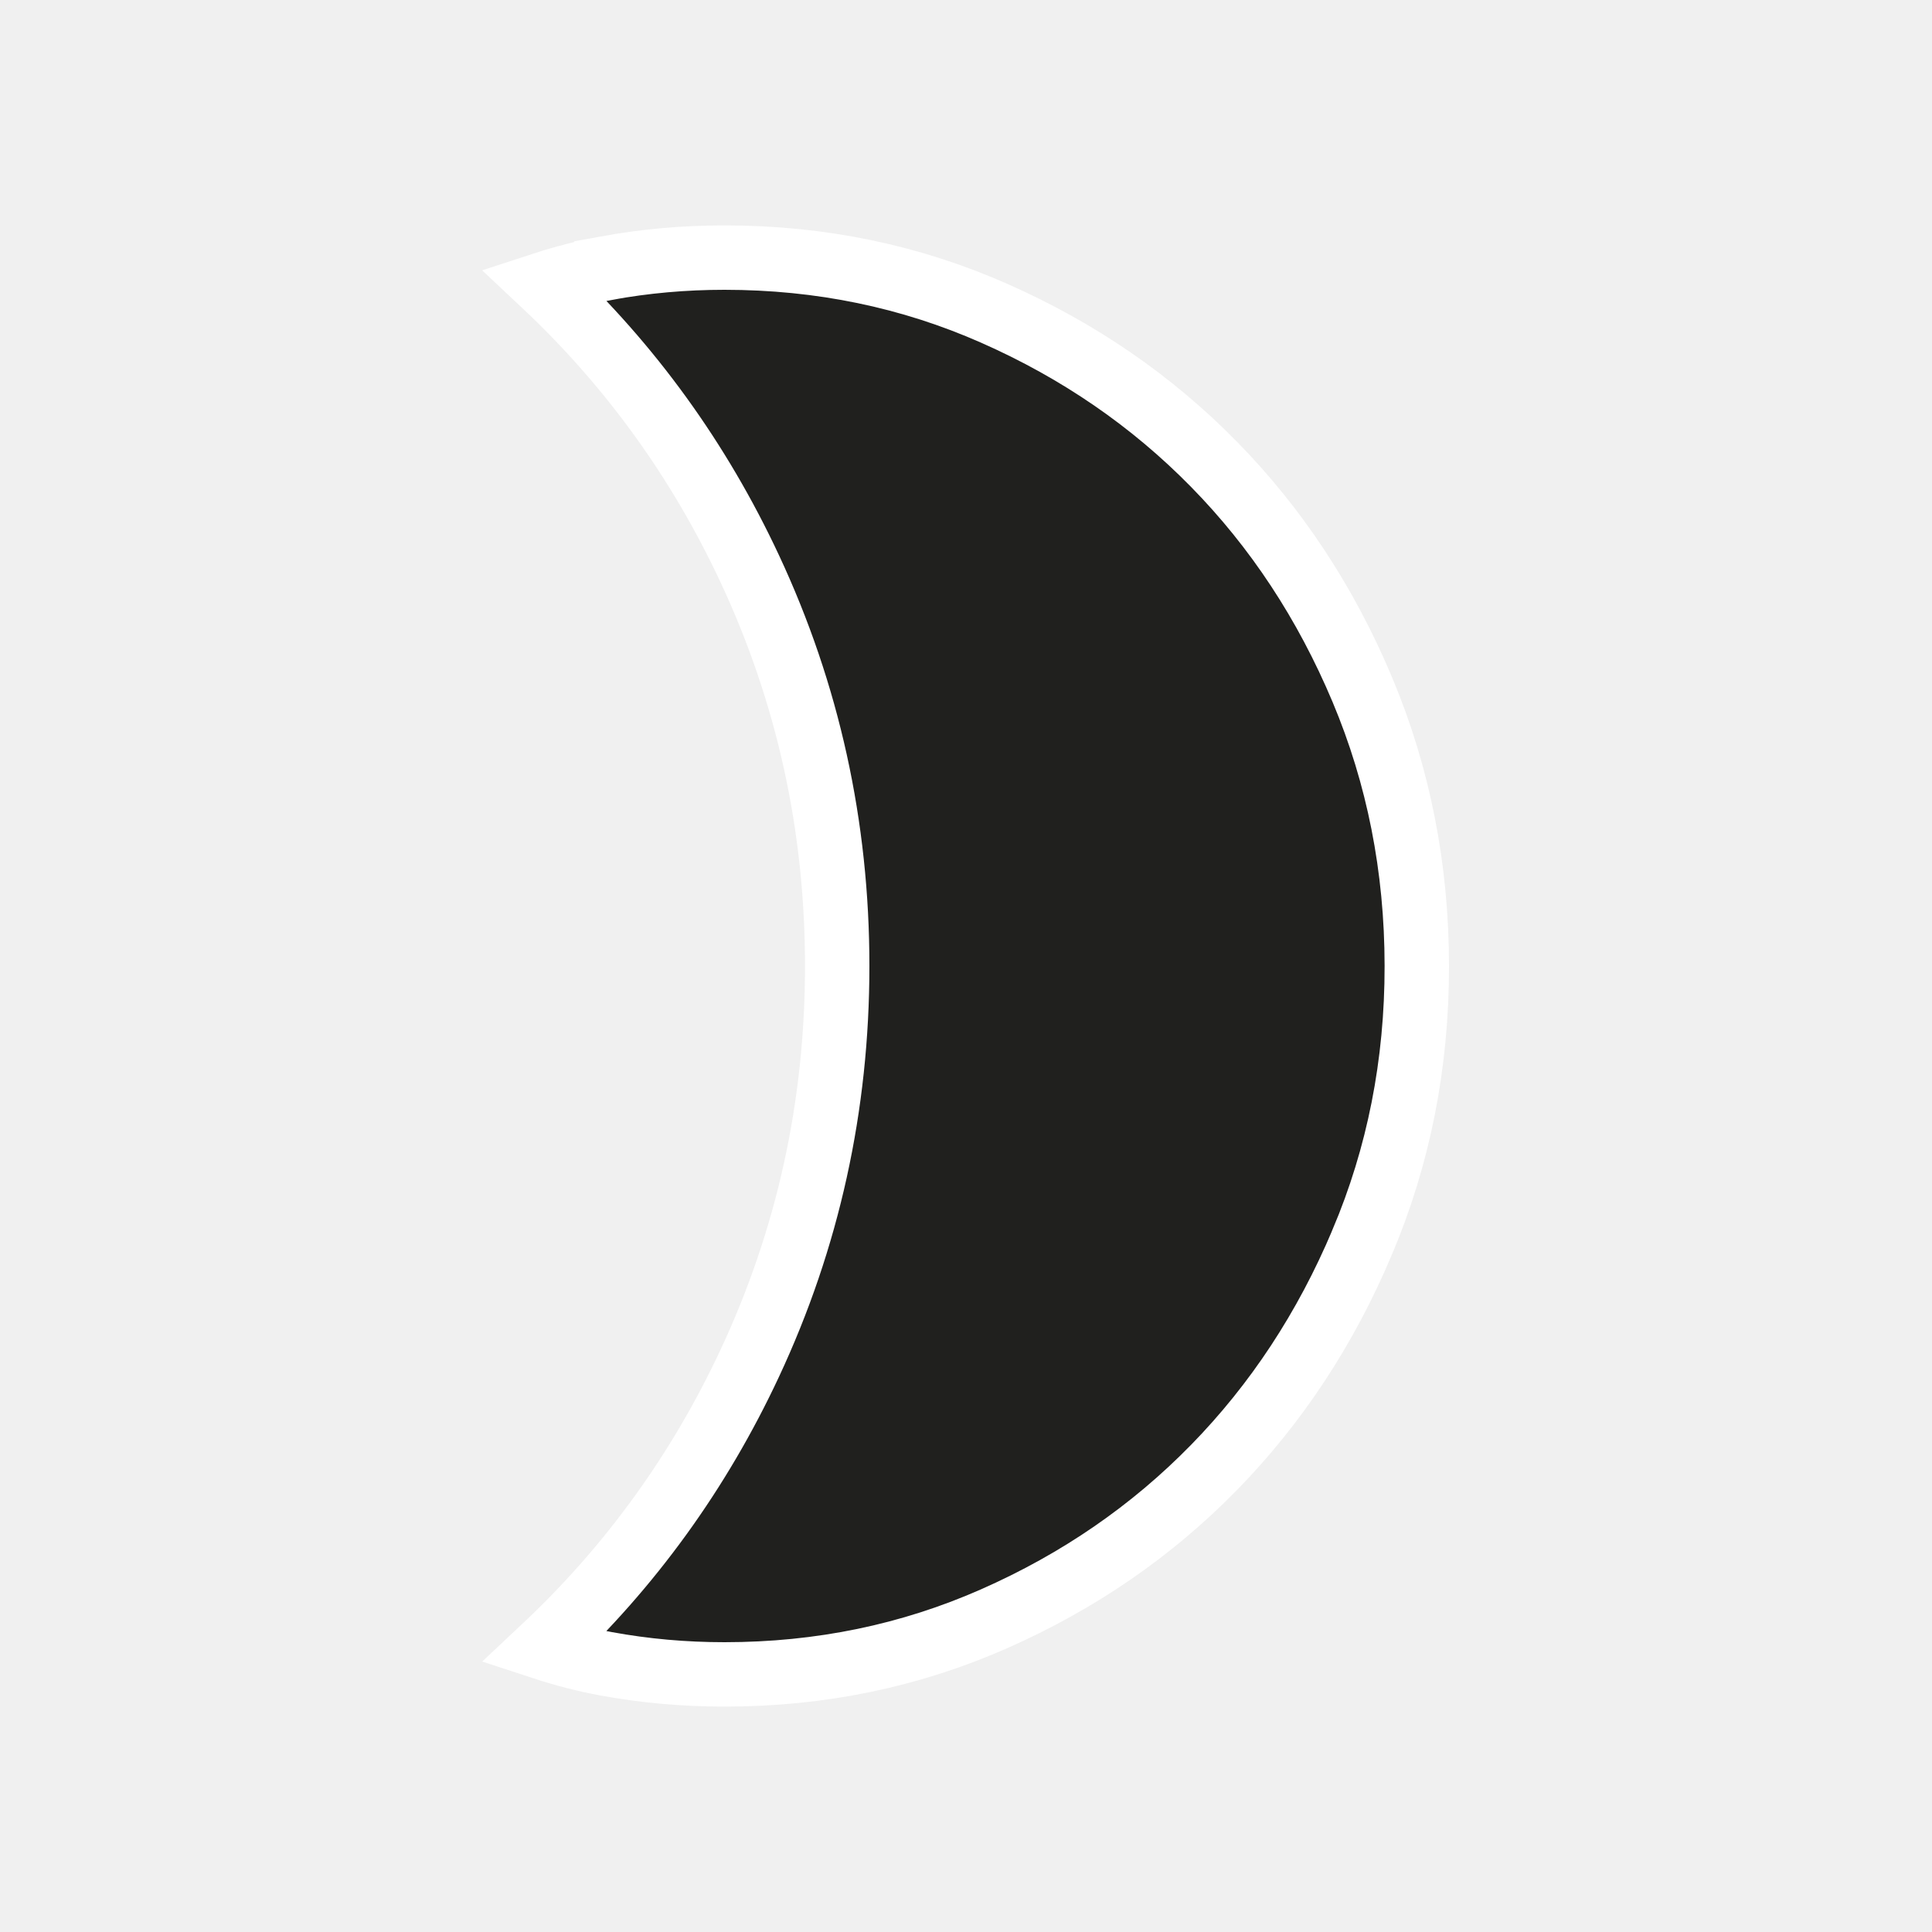
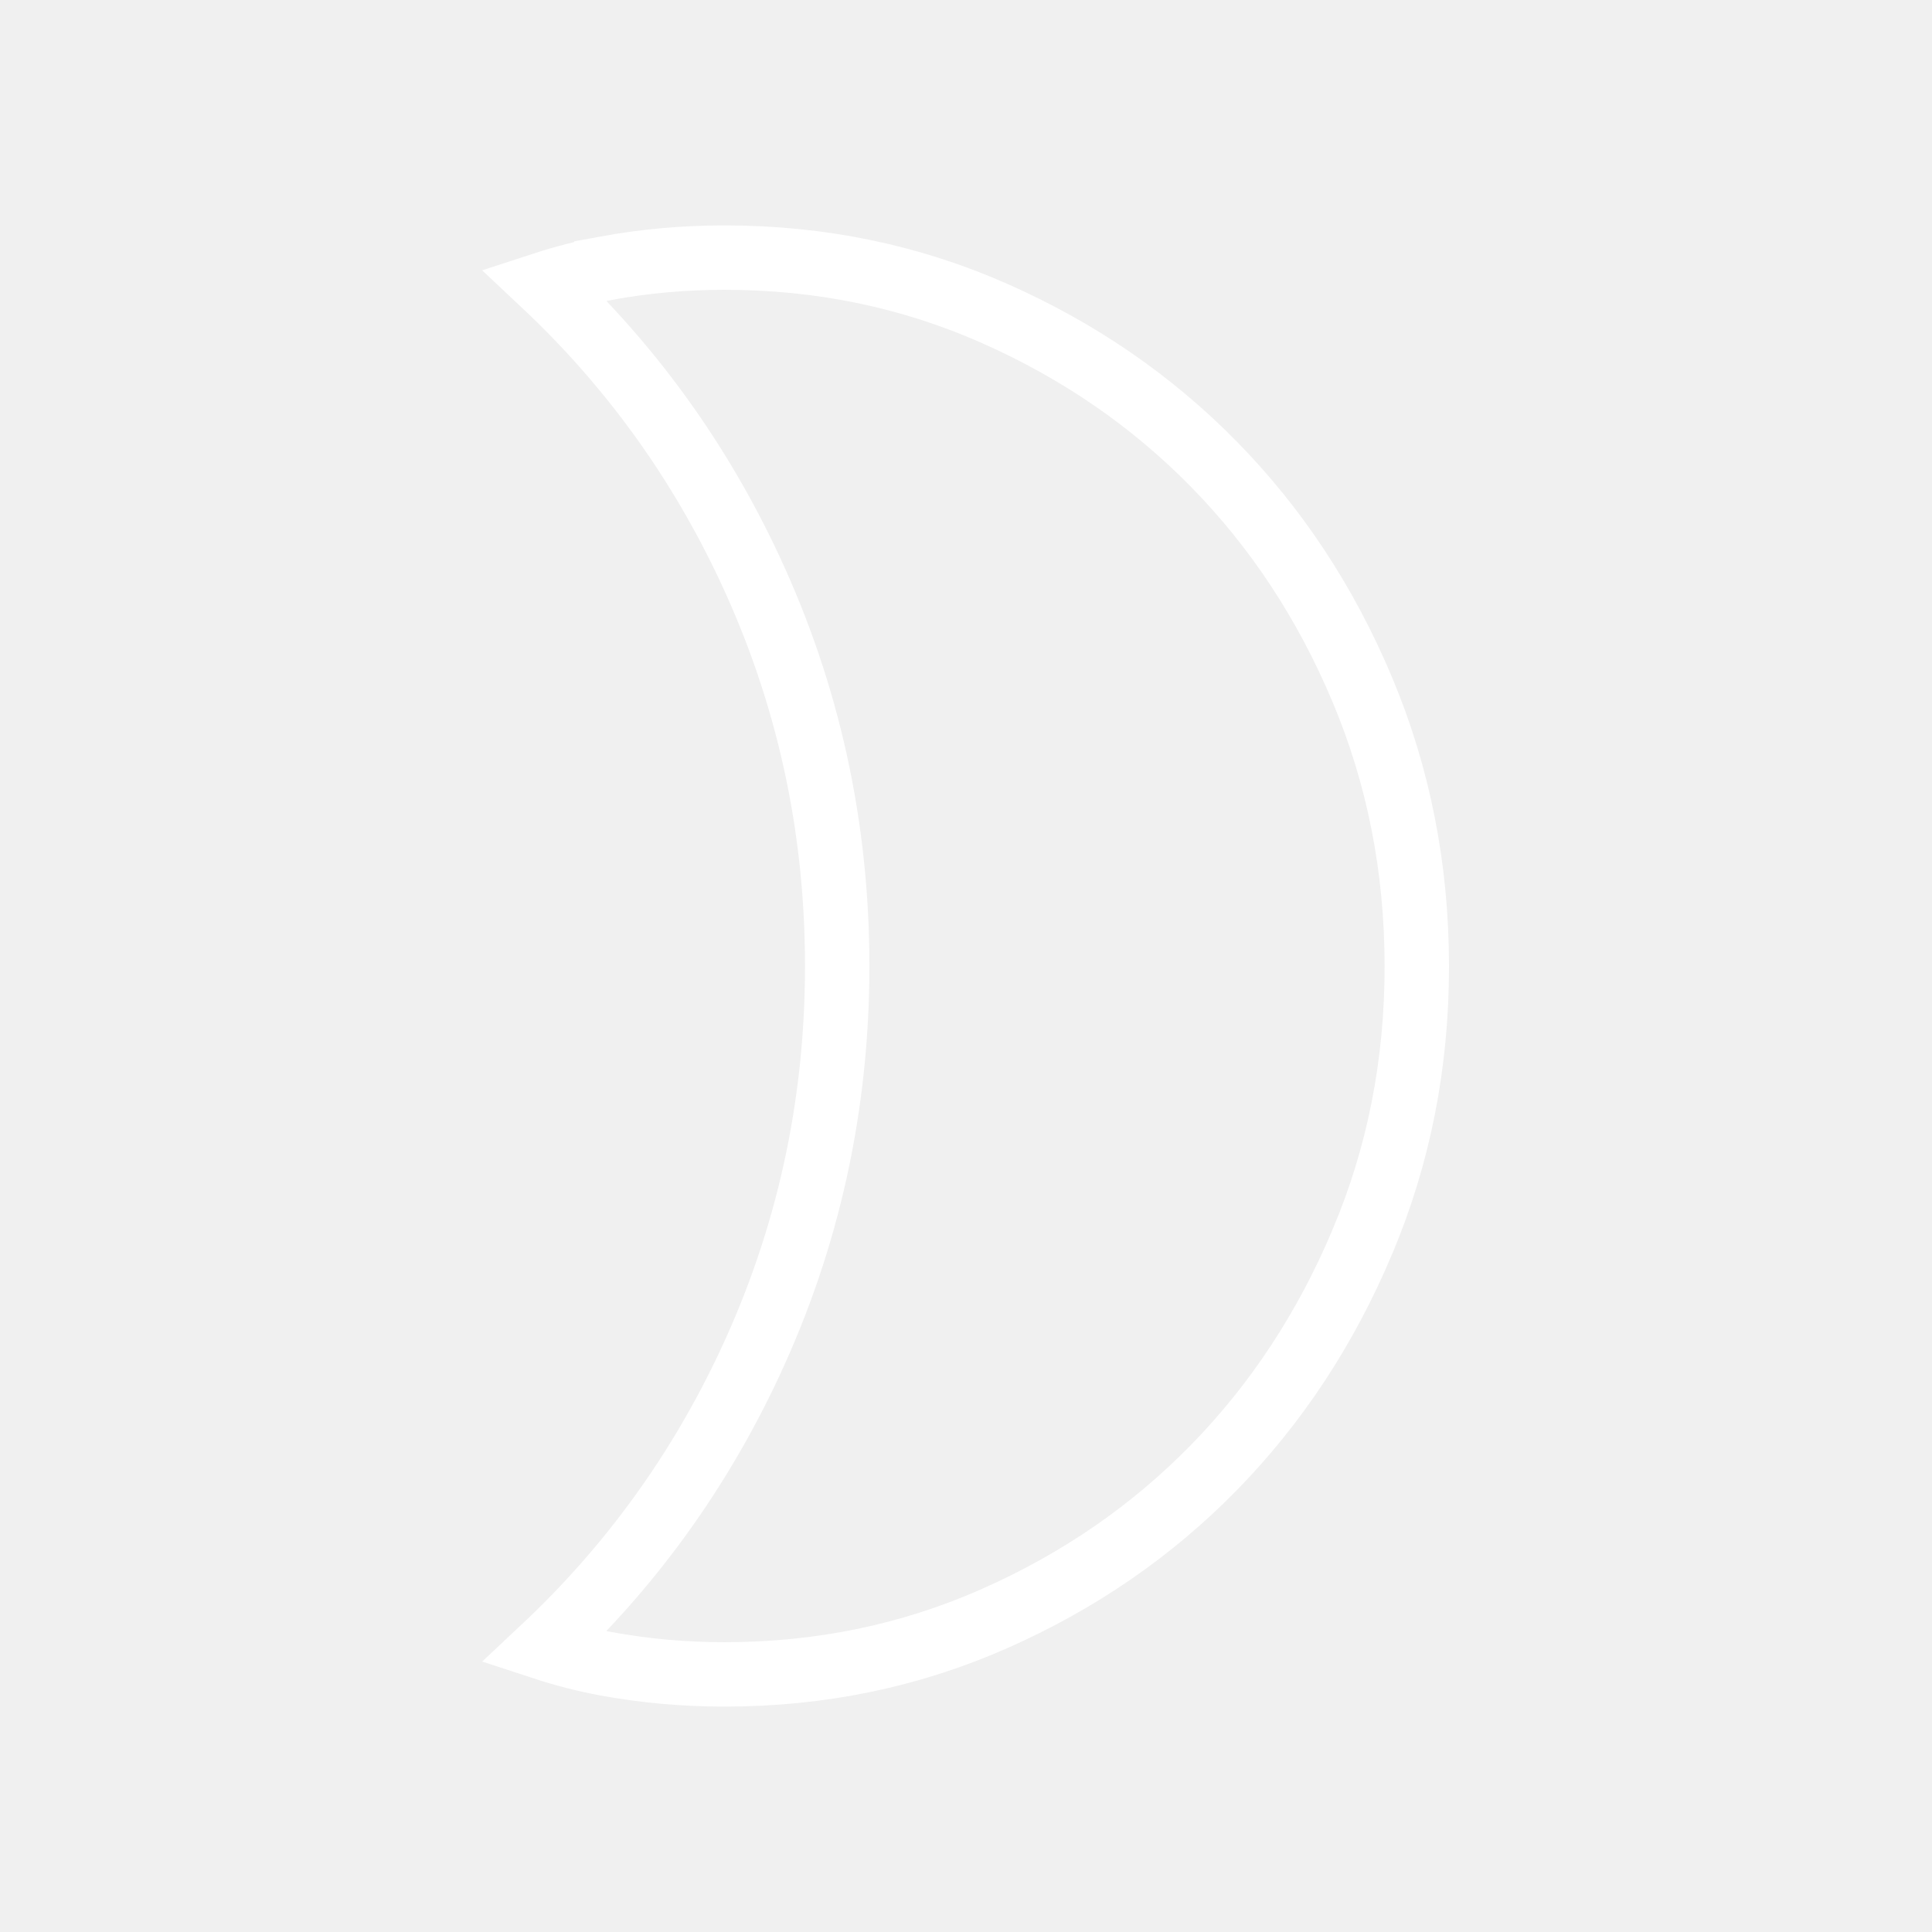
<svg xmlns="http://www.w3.org/2000/svg" width="60" height="60" viewBox="0 0 60 60" fill="none">
-   <path d="M42.306 38.573L42.306 38.574C41.172 41.263 39.638 43.592 37.705 45.57C35.772 47.547 33.497 49.115 30.871 50.273C28.265 51.423 25.478 52 22.5 52C21.244 52 20.022 51.89 18.832 51.672C18.174 51.55 17.526 51.385 16.889 51.176C19.576 48.654 21.709 45.707 23.283 42.34C25.095 38.465 26 34.348 26 30C26 25.652 25.095 21.535 23.283 17.66C21.709 14.293 19.576 11.345 16.889 8.822C17.526 8.614 18.173 8.449 18.831 8.329L18.831 8.328C20.019 8.11 21.242 8 22.5 8C25.48 8 28.267 8.577 30.871 9.727C33.496 10.885 35.771 12.451 37.706 14.424C39.64 16.396 41.174 18.722 42.306 21.413C43.43 24.086 43.997 26.943 44 29.993C44.003 33.043 43.437 35.899 42.306 38.573Z" fill="#20201E" stroke="white" stroke-width="2" />
+   <path d="M42.306 38.573L42.306 38.574C41.172 41.263 39.638 43.592 37.705 45.57C35.772 47.547 33.497 49.115 30.871 50.273C28.265 51.423 25.478 52 22.5 52C21.244 52 20.022 51.89 18.832 51.672C18.174 51.55 17.526 51.385 16.889 51.176C19.576 48.654 21.709 45.707 23.283 42.34C25.095 38.465 26 34.348 26 30C26 25.652 25.095 21.535 23.283 17.66C21.709 14.293 19.576 11.345 16.889 8.822C17.526 8.614 18.173 8.449 18.831 8.329L18.831 8.328C20.019 8.11 21.242 8 22.5 8C25.48 8 28.267 8.577 30.871 9.727C33.496 10.885 35.771 12.451 37.706 14.424C39.64 16.396 41.174 18.722 42.306 21.413C43.43 24.086 43.997 26.943 44 29.993C44.003 33.043 43.437 35.899 42.306 38.573Z" stroke="white" stroke-width="2" />
</svg>
